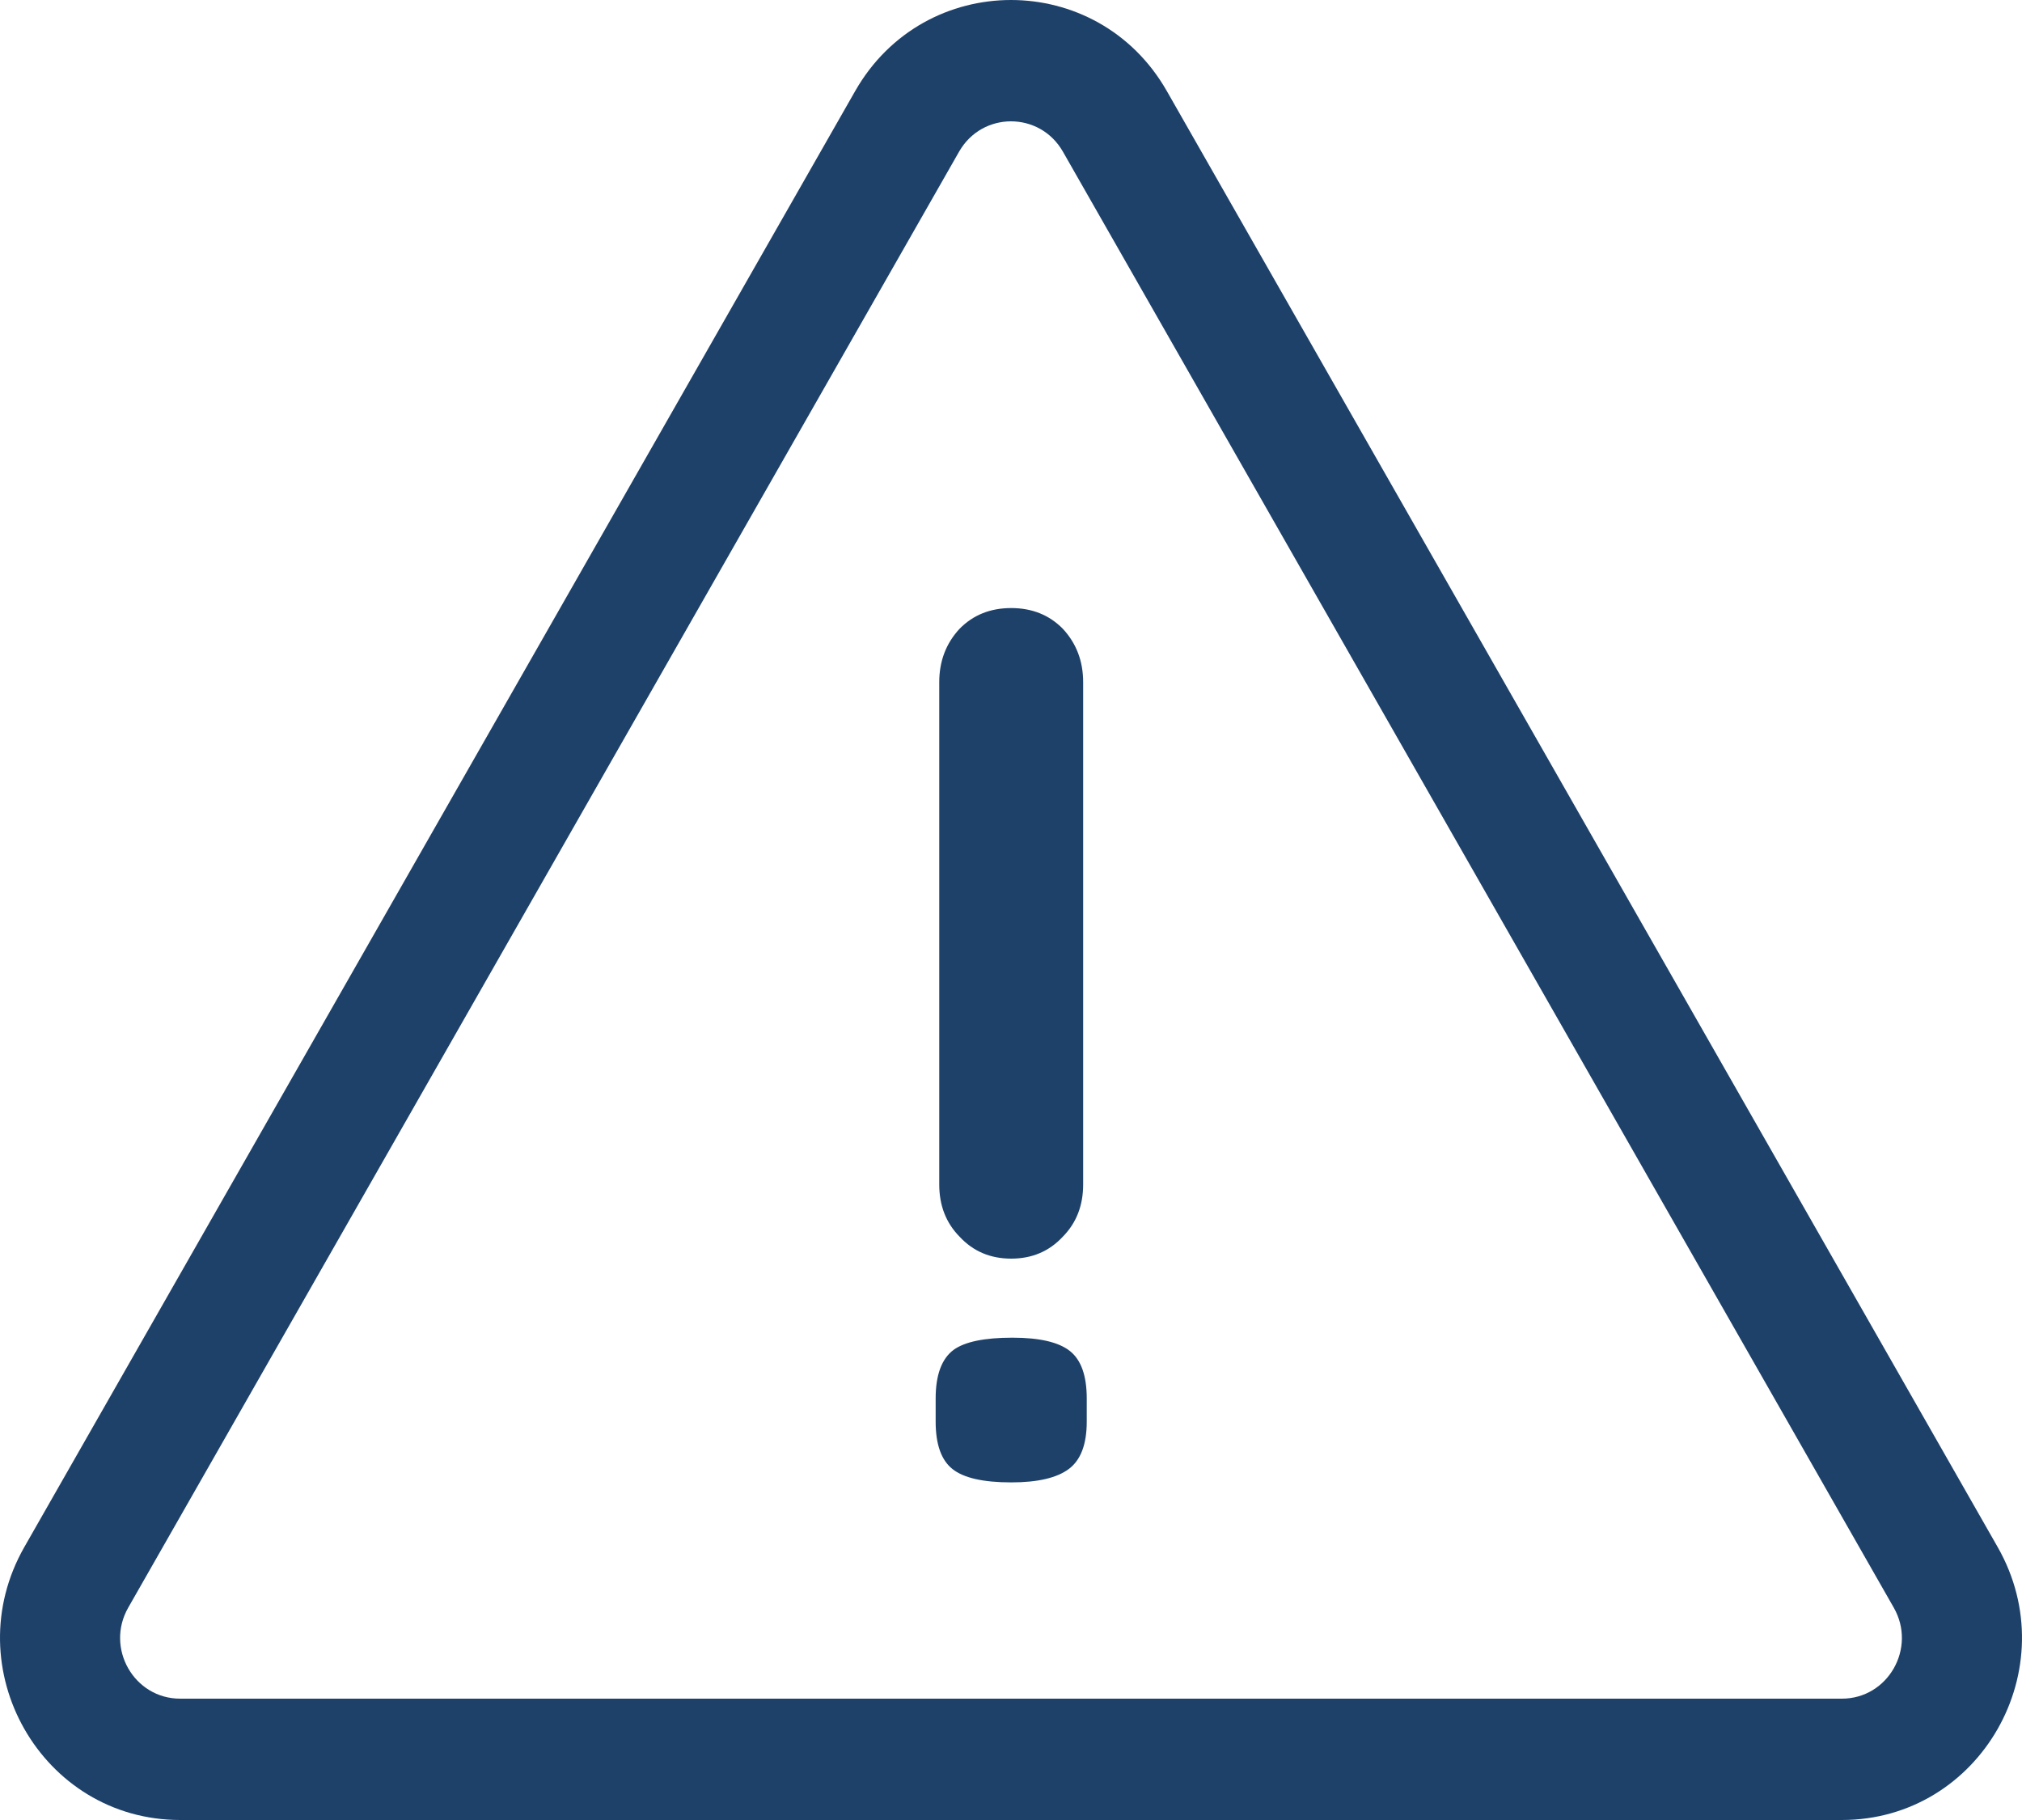
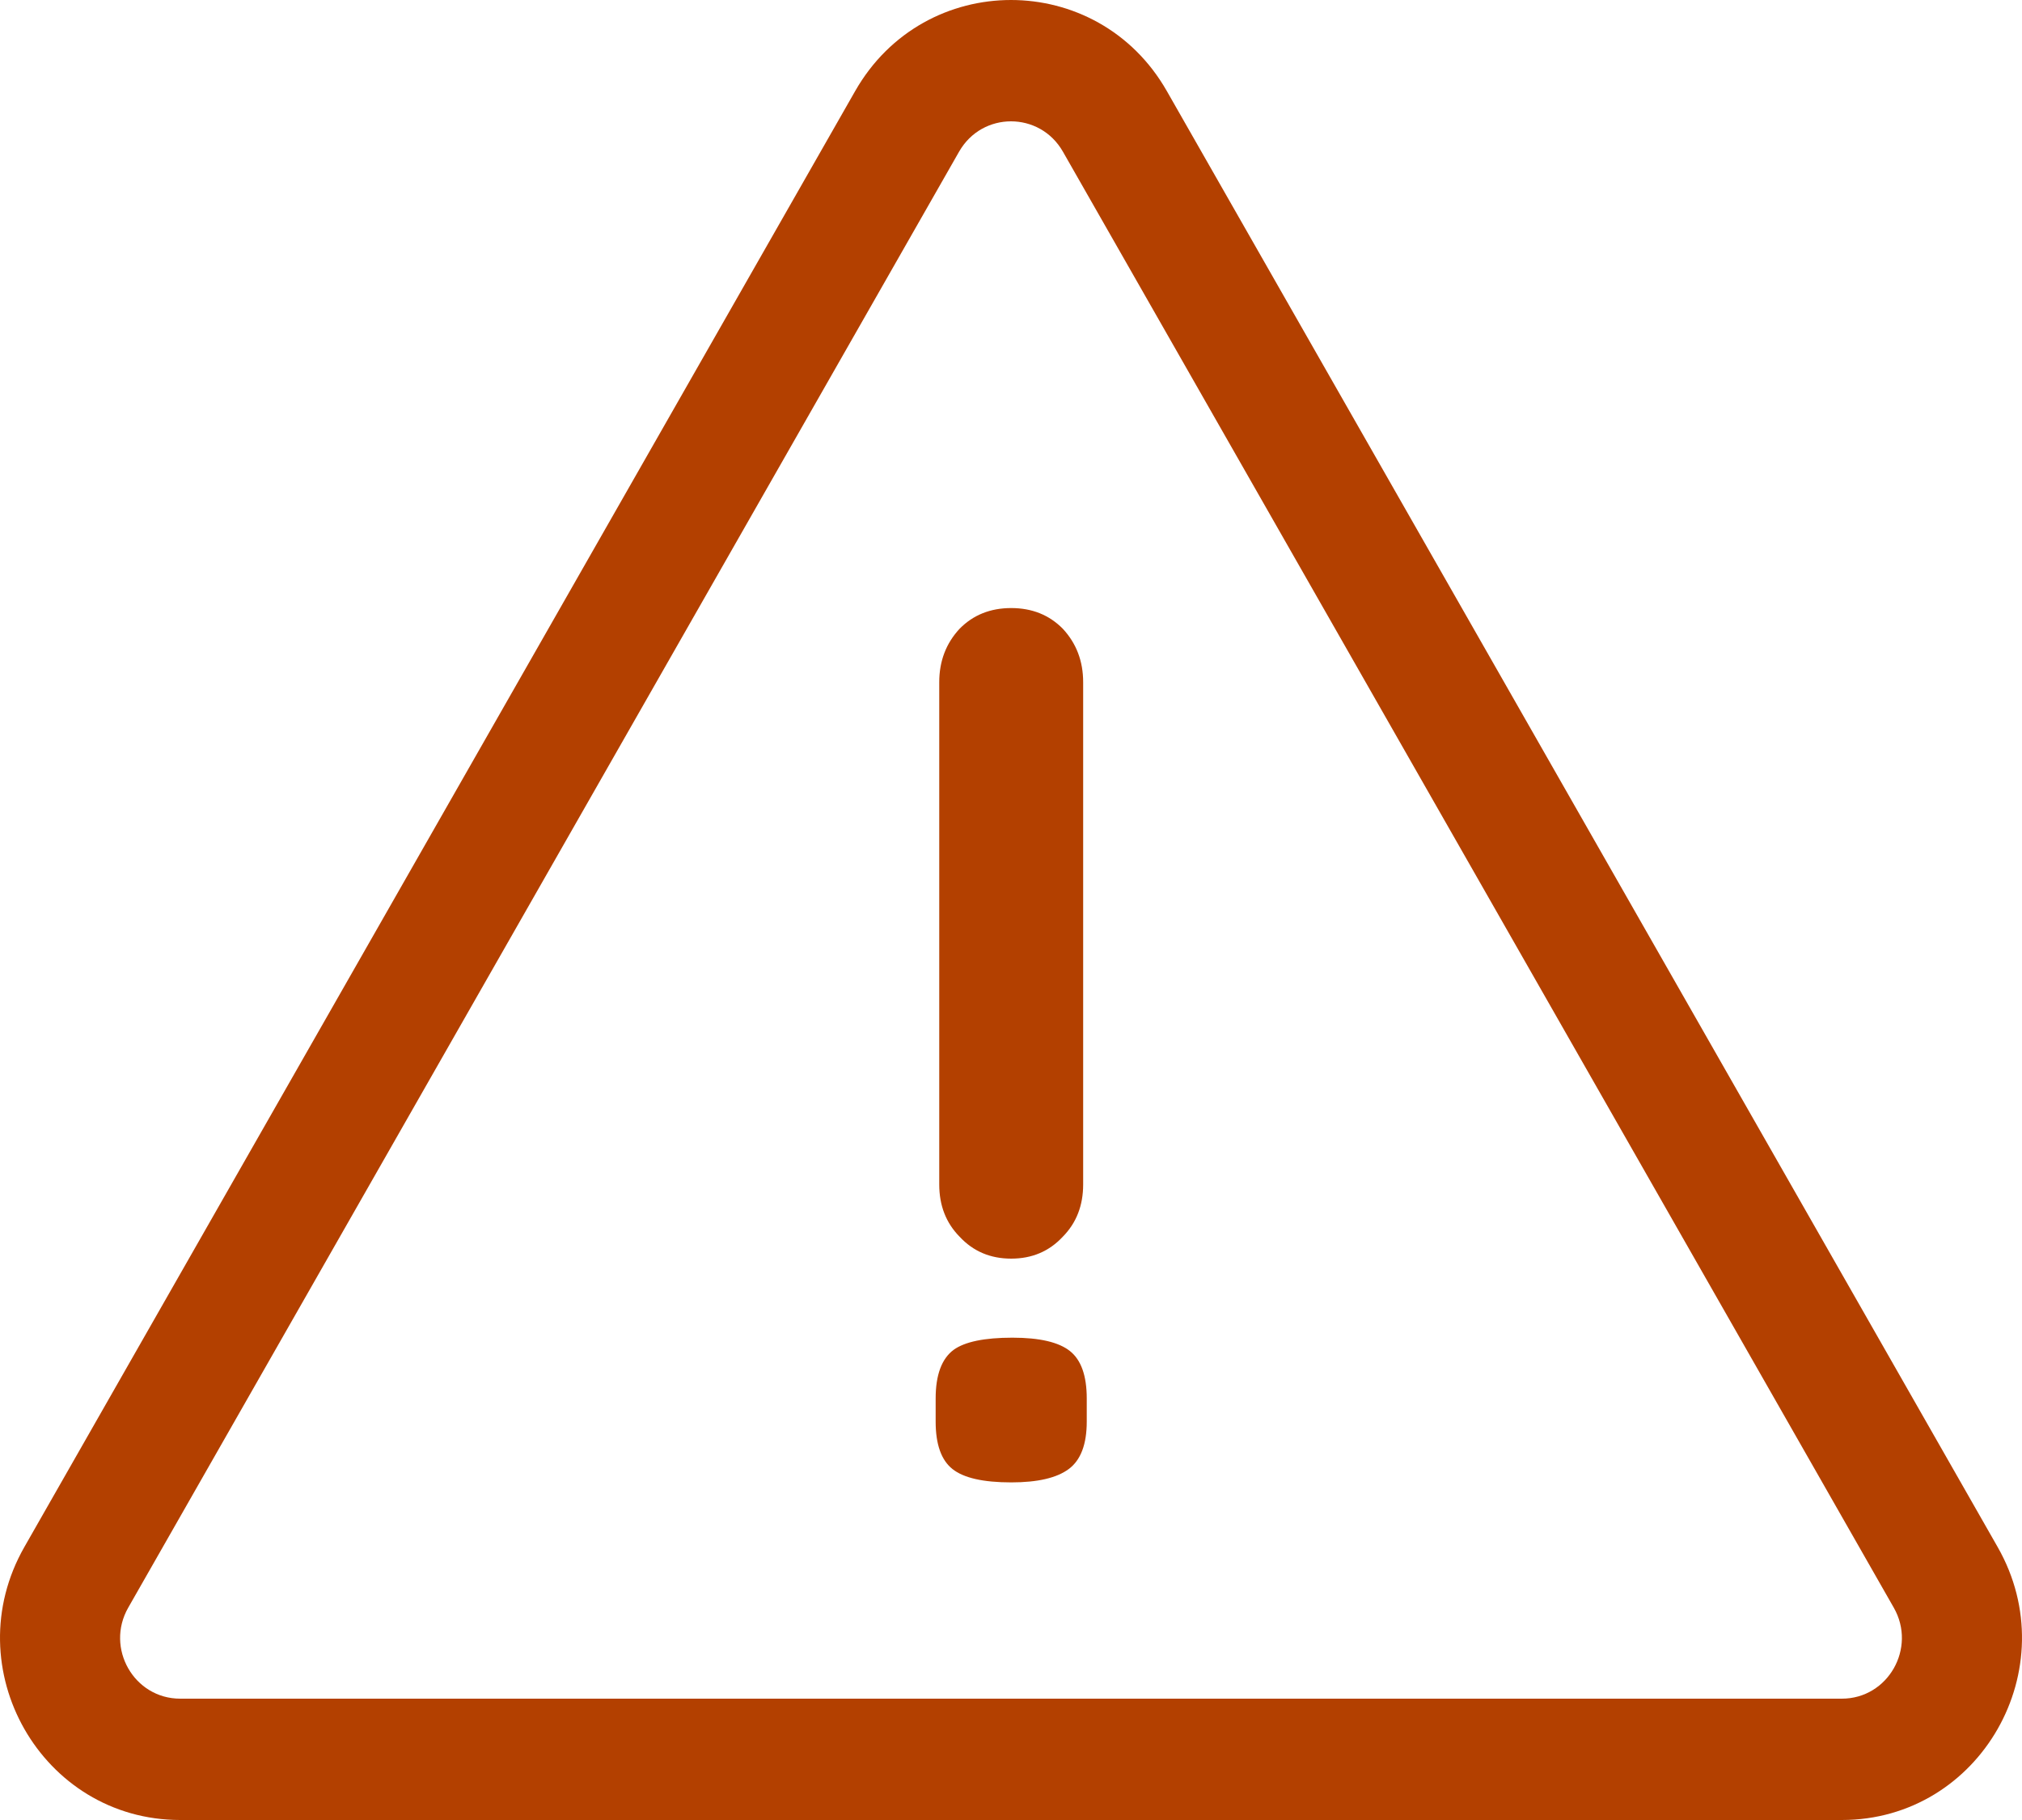
<svg xmlns="http://www.w3.org/2000/svg" width="80" height="72" viewBox="0 0 80 72" fill="none">
-   <path d="M37.161 26.989C37.161 26.155 37.43 25.45 37.968 24.872C38.505 24.327 39.185 24.055 40.008 24.055C40.83 24.055 41.51 24.327 42.048 24.872C42.586 25.45 42.855 26.155 42.855 26.989L42.855 46.858C42.855 47.692 42.586 48.381 42.048 48.926C41.51 49.504 40.83 49.792 40.008 49.792C39.185 49.792 38.505 49.504 37.968 48.926C37.43 48.381 37.161 47.692 37.161 46.858L37.161 26.989ZM40.055 52.919C41.131 52.919 41.89 53.096 42.333 53.449C42.776 53.801 42.997 54.427 42.997 55.325V56.239C42.997 57.137 42.76 57.762 42.285 58.115C41.811 58.468 41.052 58.644 40.008 58.644C38.901 58.644 38.126 58.468 37.683 58.115C37.24 57.762 37.019 57.137 37.019 56.239L37.019 55.325C37.019 54.395 37.256 53.753 37.73 53.4C38.173 53.08 38.948 52.919 40.055 52.919Z" fill="#1E416A" />
-   <path fill-rule="evenodd" clip-rule="evenodd" d="M74.927 63.6L42.054 6C41.141 4.4 38.859 4.4 37.946 6L5.073 63.6C4.16 65.2 5.301 67.2 7.128 67.2H72.872C74.699 67.2 75.84 65.2 74.927 63.6ZM46.164 3.6C43.424 -1.2 36.576 -1.2 33.836 3.6L0.964 61.2C-1.775 66 1.649 72 7.128 72H72.872C78.351 72 81.775 66 79.036 61.2L46.164 3.6Z" fill="#1E416A" />
+   <path d="M37.161 26.989C37.161 26.155 37.43 25.45 37.968 24.872C38.505 24.327 39.185 24.055 40.008 24.055C40.83 24.055 41.51 24.327 42.048 24.872C42.586 25.45 42.855 26.155 42.855 26.989L42.855 46.858C42.855 47.692 42.586 48.381 42.048 48.926C41.51 49.504 40.83 49.792 40.008 49.792C39.185 49.792 38.505 49.504 37.968 48.926C37.43 48.381 37.161 47.692 37.161 46.858L37.161 26.989ZM40.055 52.919C41.131 52.919 41.89 53.096 42.333 53.449C42.776 53.801 42.997 54.427 42.997 55.325V56.239C42.997 57.137 42.76 57.762 42.285 58.115C41.811 58.468 41.052 58.644 40.008 58.644C38.901 58.644 38.126 58.468 37.683 58.115C37.24 57.762 37.019 57.137 37.019 56.239L37.019 55.325C37.019 54.395 37.256 53.753 37.73 53.4C38.173 53.08 38.948 52.919 40.055 52.919Z" fill="#B34000" />
+   <path fill-rule="evenodd" clip-rule="evenodd" d="M74.927 63.6L42.054 6C41.141 4.4 38.859 4.4 37.946 6L5.073 63.6C4.16 65.2 5.301 67.2 7.128 67.2H72.872C74.699 67.2 75.84 65.2 74.927 63.6ZM46.164 3.6C43.424 -1.2 36.576 -1.2 33.836 3.6L0.964 61.2C-1.775 66 1.649 72 7.128 72H72.872C78.351 72 81.775 66 79.036 61.2L46.164 3.6Z" fill="#B34000" />
</svg>
